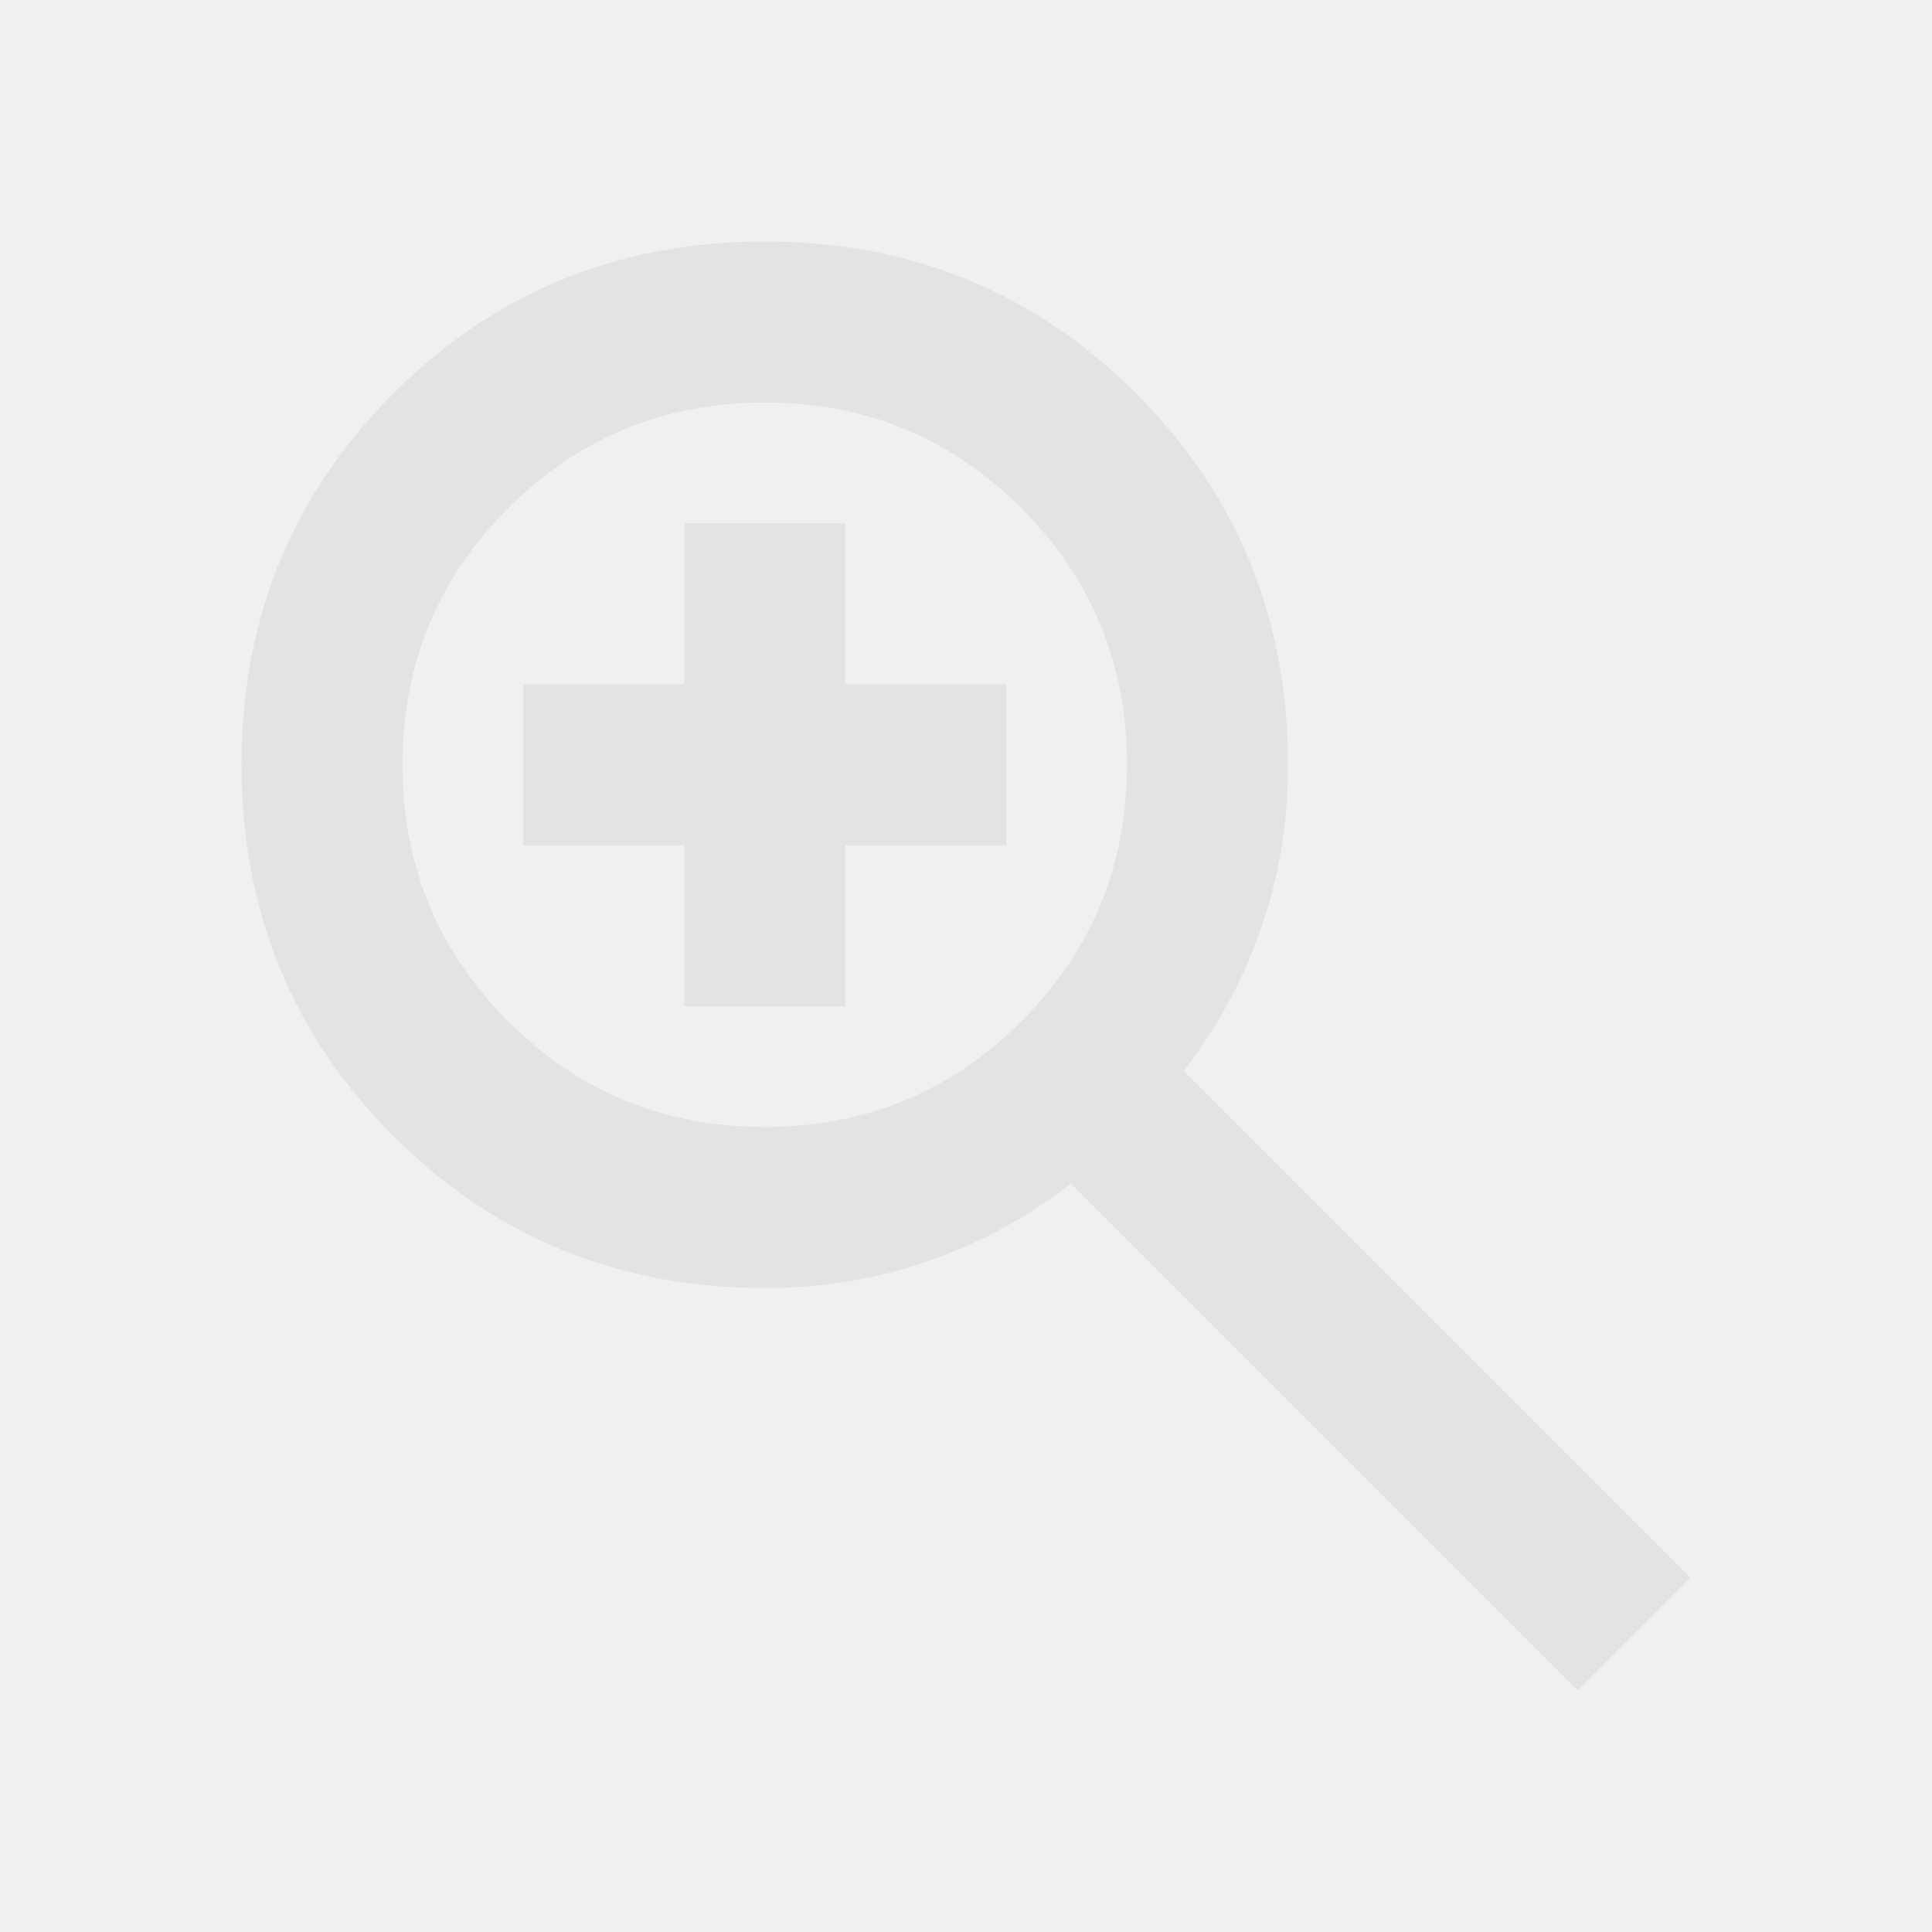
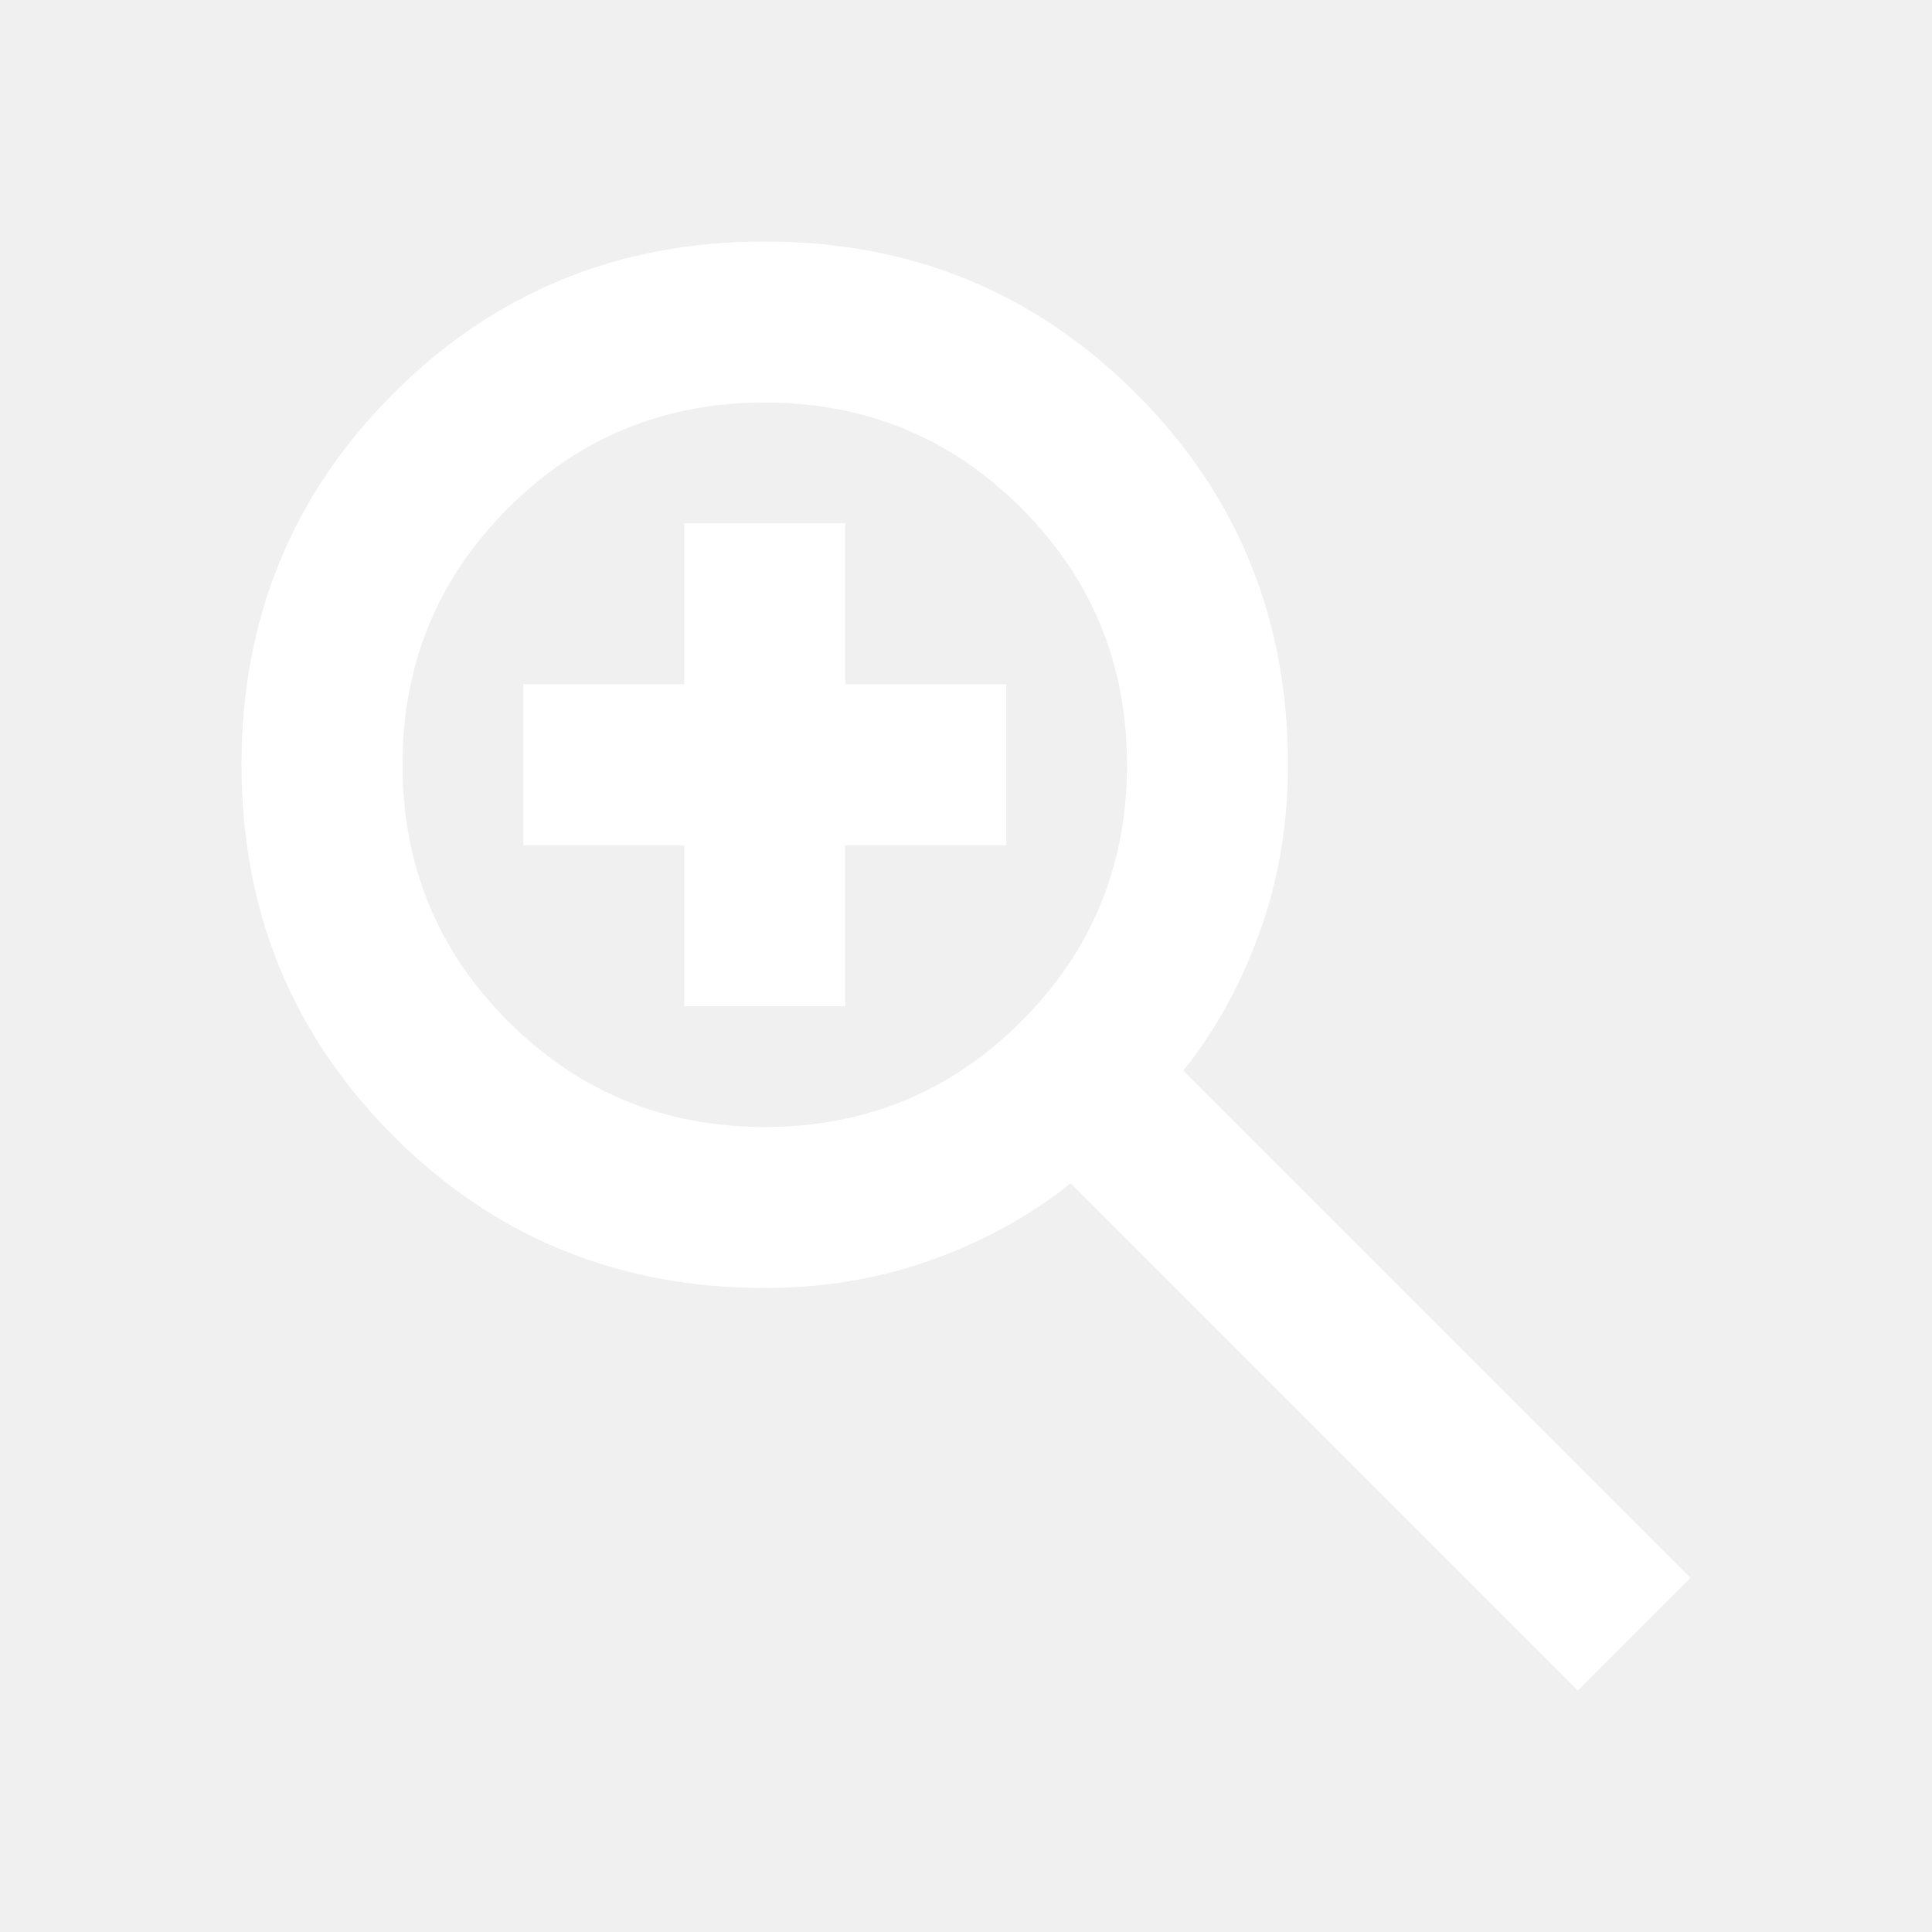
- <svg xmlns="http://www.w3.org/2000/svg" height="24px" viewBox="0 -960 960 960" width="24px" fill="#e3e3e3">
+ <svg xmlns="http://www.w3.org/2000/svg" height="24px" viewBox="0 -960 960 960" width="24px" fill="#ffffff">
  <path d="M784-120 532-372q-30 24-69 38t-83 14q-109 0-184.5-75.5T120-580q0-109 75.5-184.5T380-840q109 0 184.5 75.5T640-580q0 44-14 83t-38 69l252 252-56 56ZM380-400q75 0 127.5-52.5T560-580q0-75-52.5-127.5T380-760q-75 0-127.5 52.5T200-580q0 75 52.5 127.5T380-400Zm-40-60v-80h-80v-80h80v-80h80v80h80v80h-80v80h-80Z" />
</svg>
